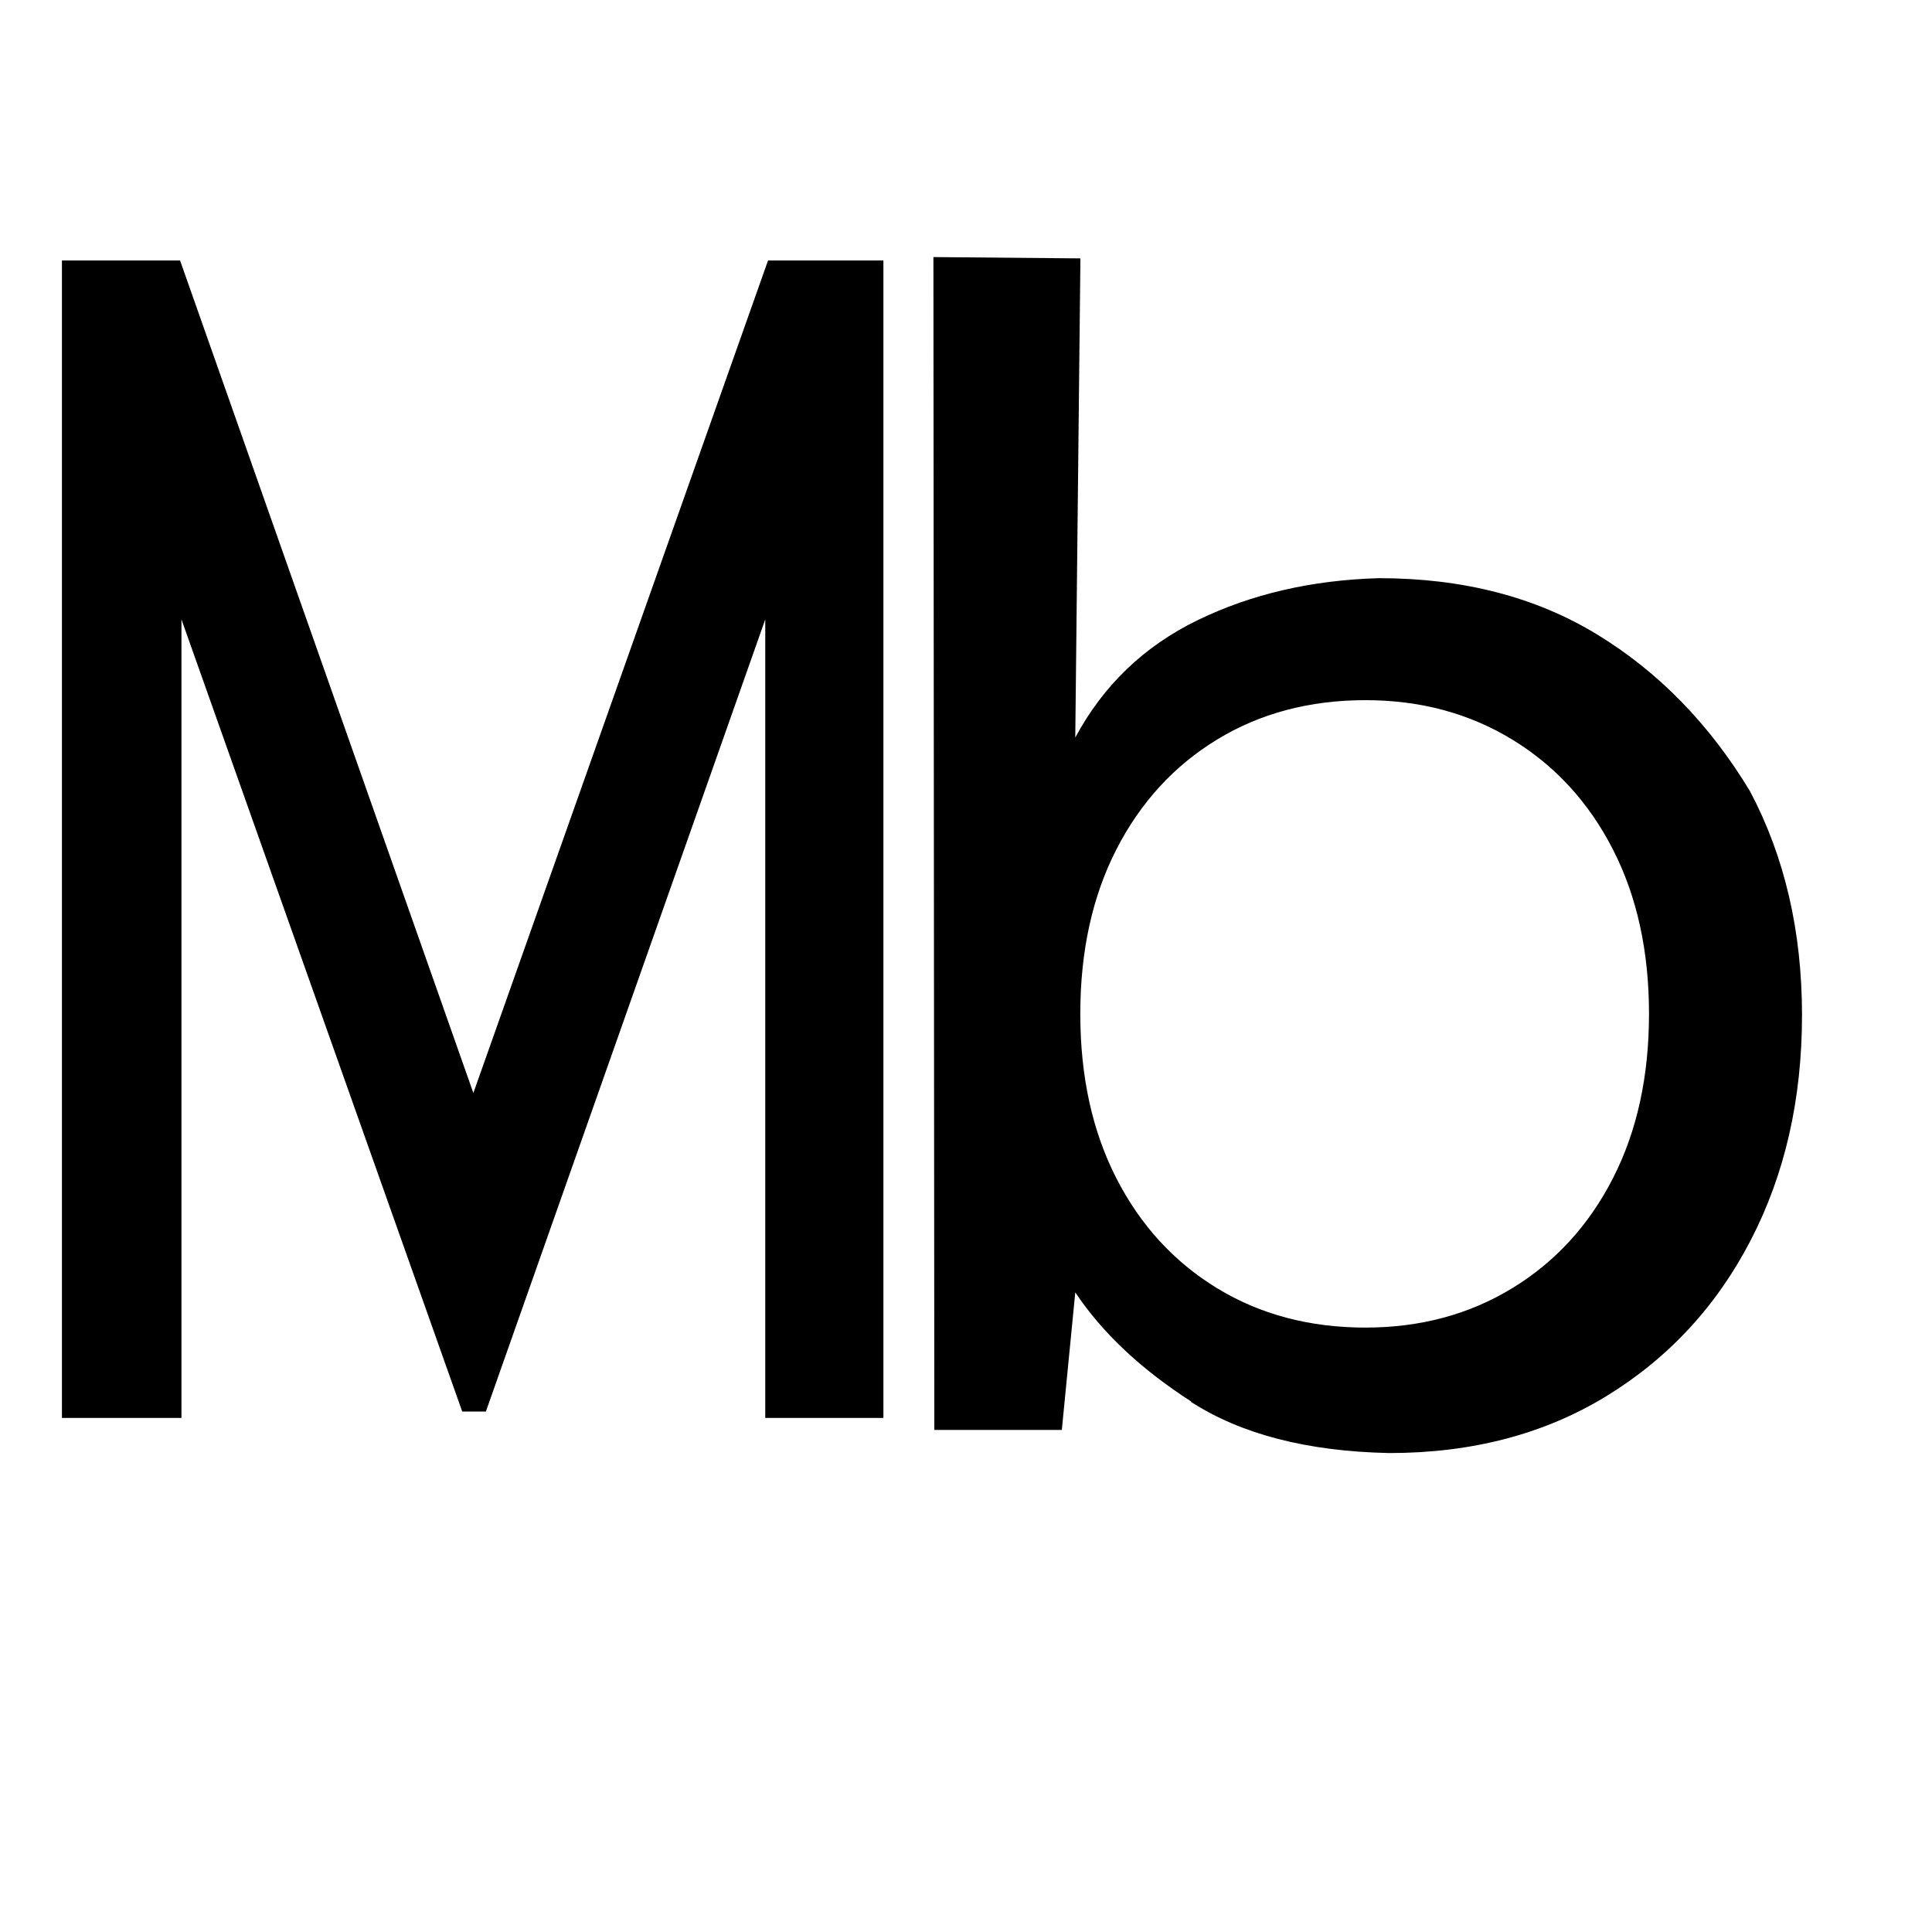
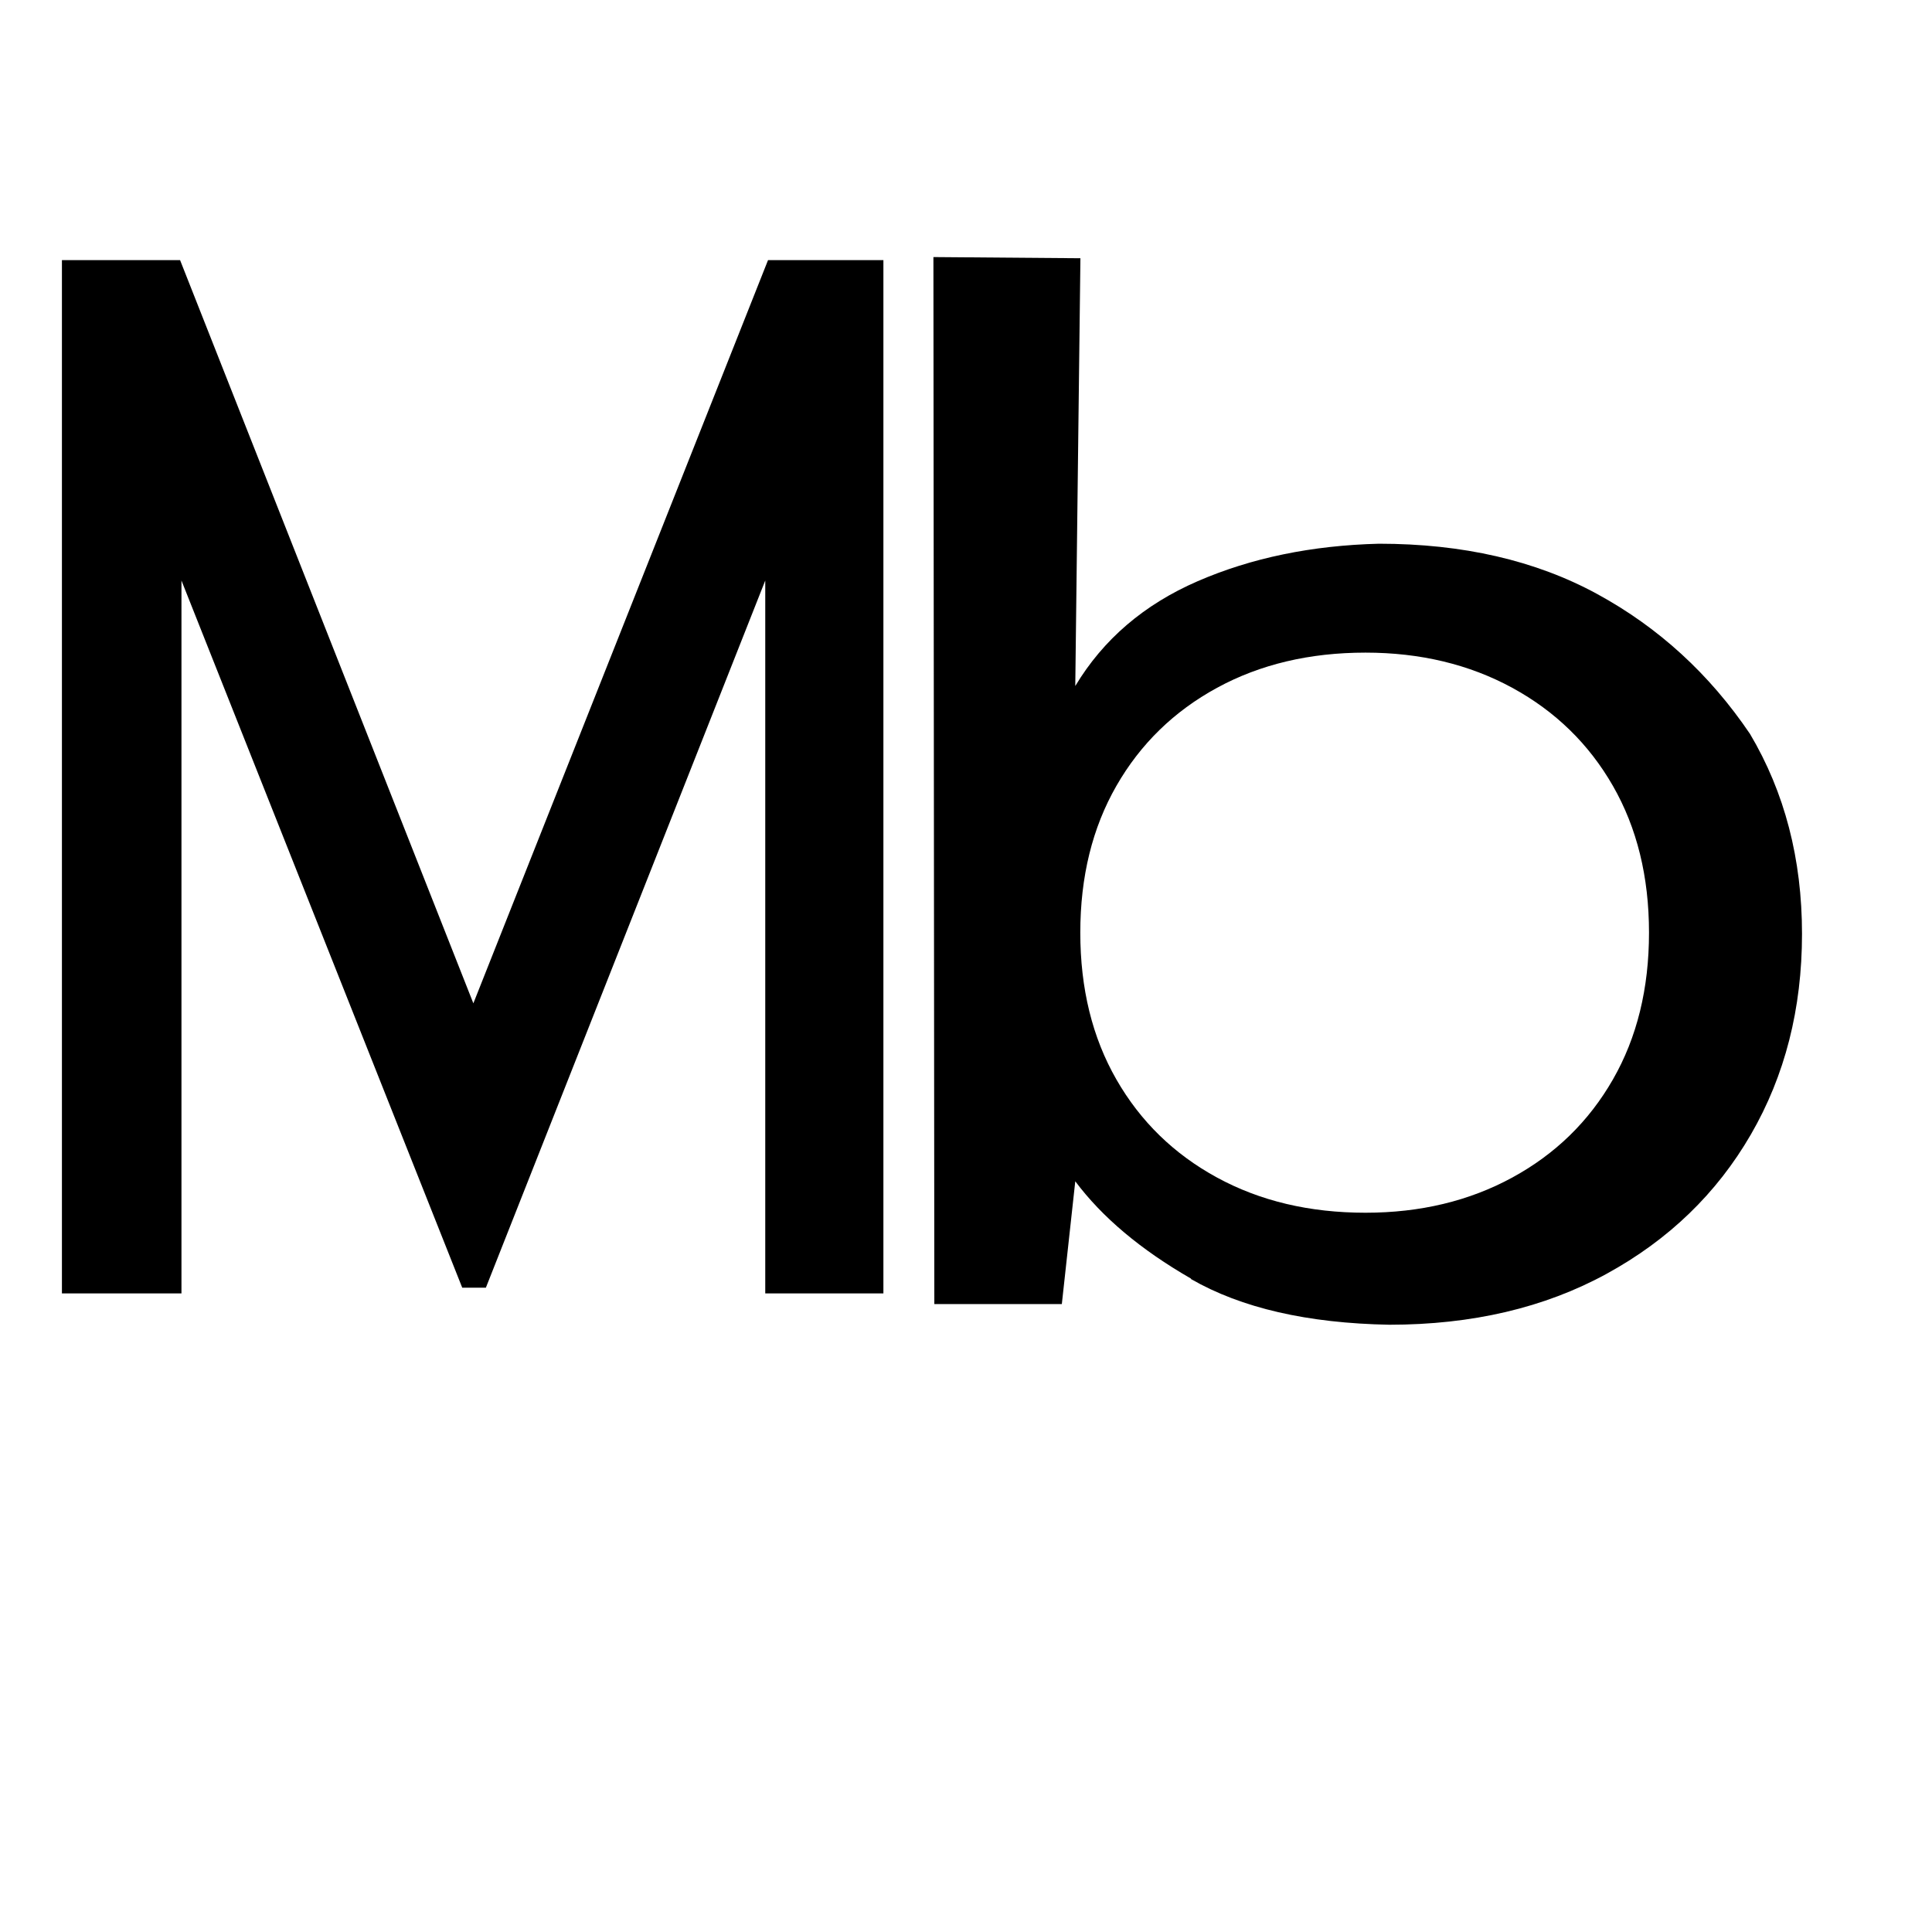
<svg xmlns="http://www.w3.org/2000/svg" width="48" height="48" viewBox="0 0 1200 1200">
-   <path fill-rule="nonzero" fill="#000" d="M 38.463,880.703 V 161.792 H 111.847 L 294.011,678.88 477.039,161.792 h 71.657 V 880.703 H 475.312 V 384.721 L 301.781,876.746 H 287.104 L 112.71,384.721 V 880.703 Z" style="font-size:1067.16px;font-family:'Potti Sreeramulu';-inkscape-font-specification:'Potti Sreeramulu';stroke-width:1.26" id="path160" />
-   <path fill-rule="nonzero" fill="#000" d="m 739.761,870.429 c -31.25,-20.14 -55.212,-42.713 -71.887,-67.718 l -8.353,85.437 h -79.19 l -0.57,-728.475 91.304,0.816 -3.194,297.622 c 17.393,-32.437 42.746,-56.75 76.059,-72.937 33.313,-16.187 70.823,-24.875 112.531,-26.063 52.109,0 97.266,11.641 135.469,34.922 38.203,23.281 69.88,55.755 95.031,97.422 21.533,40.64 32.3,87.01 32.3,139.109 0,52.099 -10.594,98.641 -31.781,139.625 -21.188,40.984 -51.058,73.286 -89.61,96.906 -38.547,23.61 -83.526,35.417 -134.937,35.422 -50.851,-1.041 -91.909,-11.635 -123.172,-31.781 z m 199.544,-70.328 c 26.75,-16.312 47.588,-39.062 62.515,-68.25 14.938,-29.172 22.407,-63.214 22.407,-102.125 0,-38.89 -7.469,-72.926 -22.407,-102.109 -14.937,-29.172 -35.775,-51.922 -62.515,-68.25 -26.75,-16.313 -57.141,-24.475 -91.172,-24.485 -34.733,0 -65.473,8.162 -92.219,24.485 -26.746,16.323 -47.584,39.073 -62.513,68.25 -14.94,29.187 -22.41,63.223 -22.41,102.109 0,38.906 7.47,72.948 22.41,102.125 14.933,29.188 35.771,51.938 62.513,68.25 26.75,16.328 57.49,24.49 92.219,24.485 34.031,0 64.421,-8.162 91.172,-24.485 z" style="fill:#000000" id="path662" />
+   <path fill-rule="nonzero" fill="#000" d="M 38.463,803.346 V 161.565 H 111.847 L 294.011,623.176 477.039,161.565 h 71.657 V 803.346 H 475.312 V 360.576 L 301.781,799.813 H 287.104 L 112.71,360.576 v 442.77 z" style="font-size:1067.16px;font-family:'Potti Sreeramulu';-inkscape-font-specification:'Potti Sreeramulu';stroke-width:1.19" id="path160" />
+   <path fill-rule="nonzero" fill="#000" d="m 739.761,794.174 c -31.25,-17.979 -55.212,-38.13 -71.887,-60.453 l -8.353,76.271 h -79.19 l -0.57,-650.32 91.304,0.729 -3.194,265.691 c 17.393,-28.957 42.746,-50.661 76.059,-65.112 33.313,-14.451 70.823,-22.206 112.531,-23.267 52.109,0 97.266,10.392 135.469,31.175 38.203,20.784 69.88,49.774 95.031,86.97 21.533,36.28 32.3,77.675 32.3,124.184 0,46.51 -10.594,88.058 -31.781,124.645 -21.188,36.587 -51.058,65.423 -89.61,86.509 -38.547,21.077 -83.526,31.618 -134.937,31.622 -50.851,-0.93 -91.909,-10.387 -123.172,-28.371 z m 199.544,-62.783 c 26.75,-14.562 47.588,-34.871 62.515,-60.928 14.938,-26.042 22.407,-56.432 22.407,-91.168 0,-34.718 -7.469,-65.102 -22.407,-91.154 -14.937,-26.042 -35.775,-46.351 -62.515,-60.928 -26.75,-14.563 -57.141,-21.849 -91.172,-21.858 -34.733,0 -65.473,7.286 -92.219,21.858 -26.746,14.572 -47.584,34.881 -62.513,60.928 -14.94,26.055 -22.41,56.44 -22.41,91.154 0,34.732 7.47,65.121 22.41,91.168 14.933,26.057 35.771,46.366 62.513,60.928 26.75,14.576 57.49,21.862 92.219,21.858 34.031,0 64.421,-7.286 91.172,-21.858 z" style="fill:#000000" id="path662" />
</svg>
